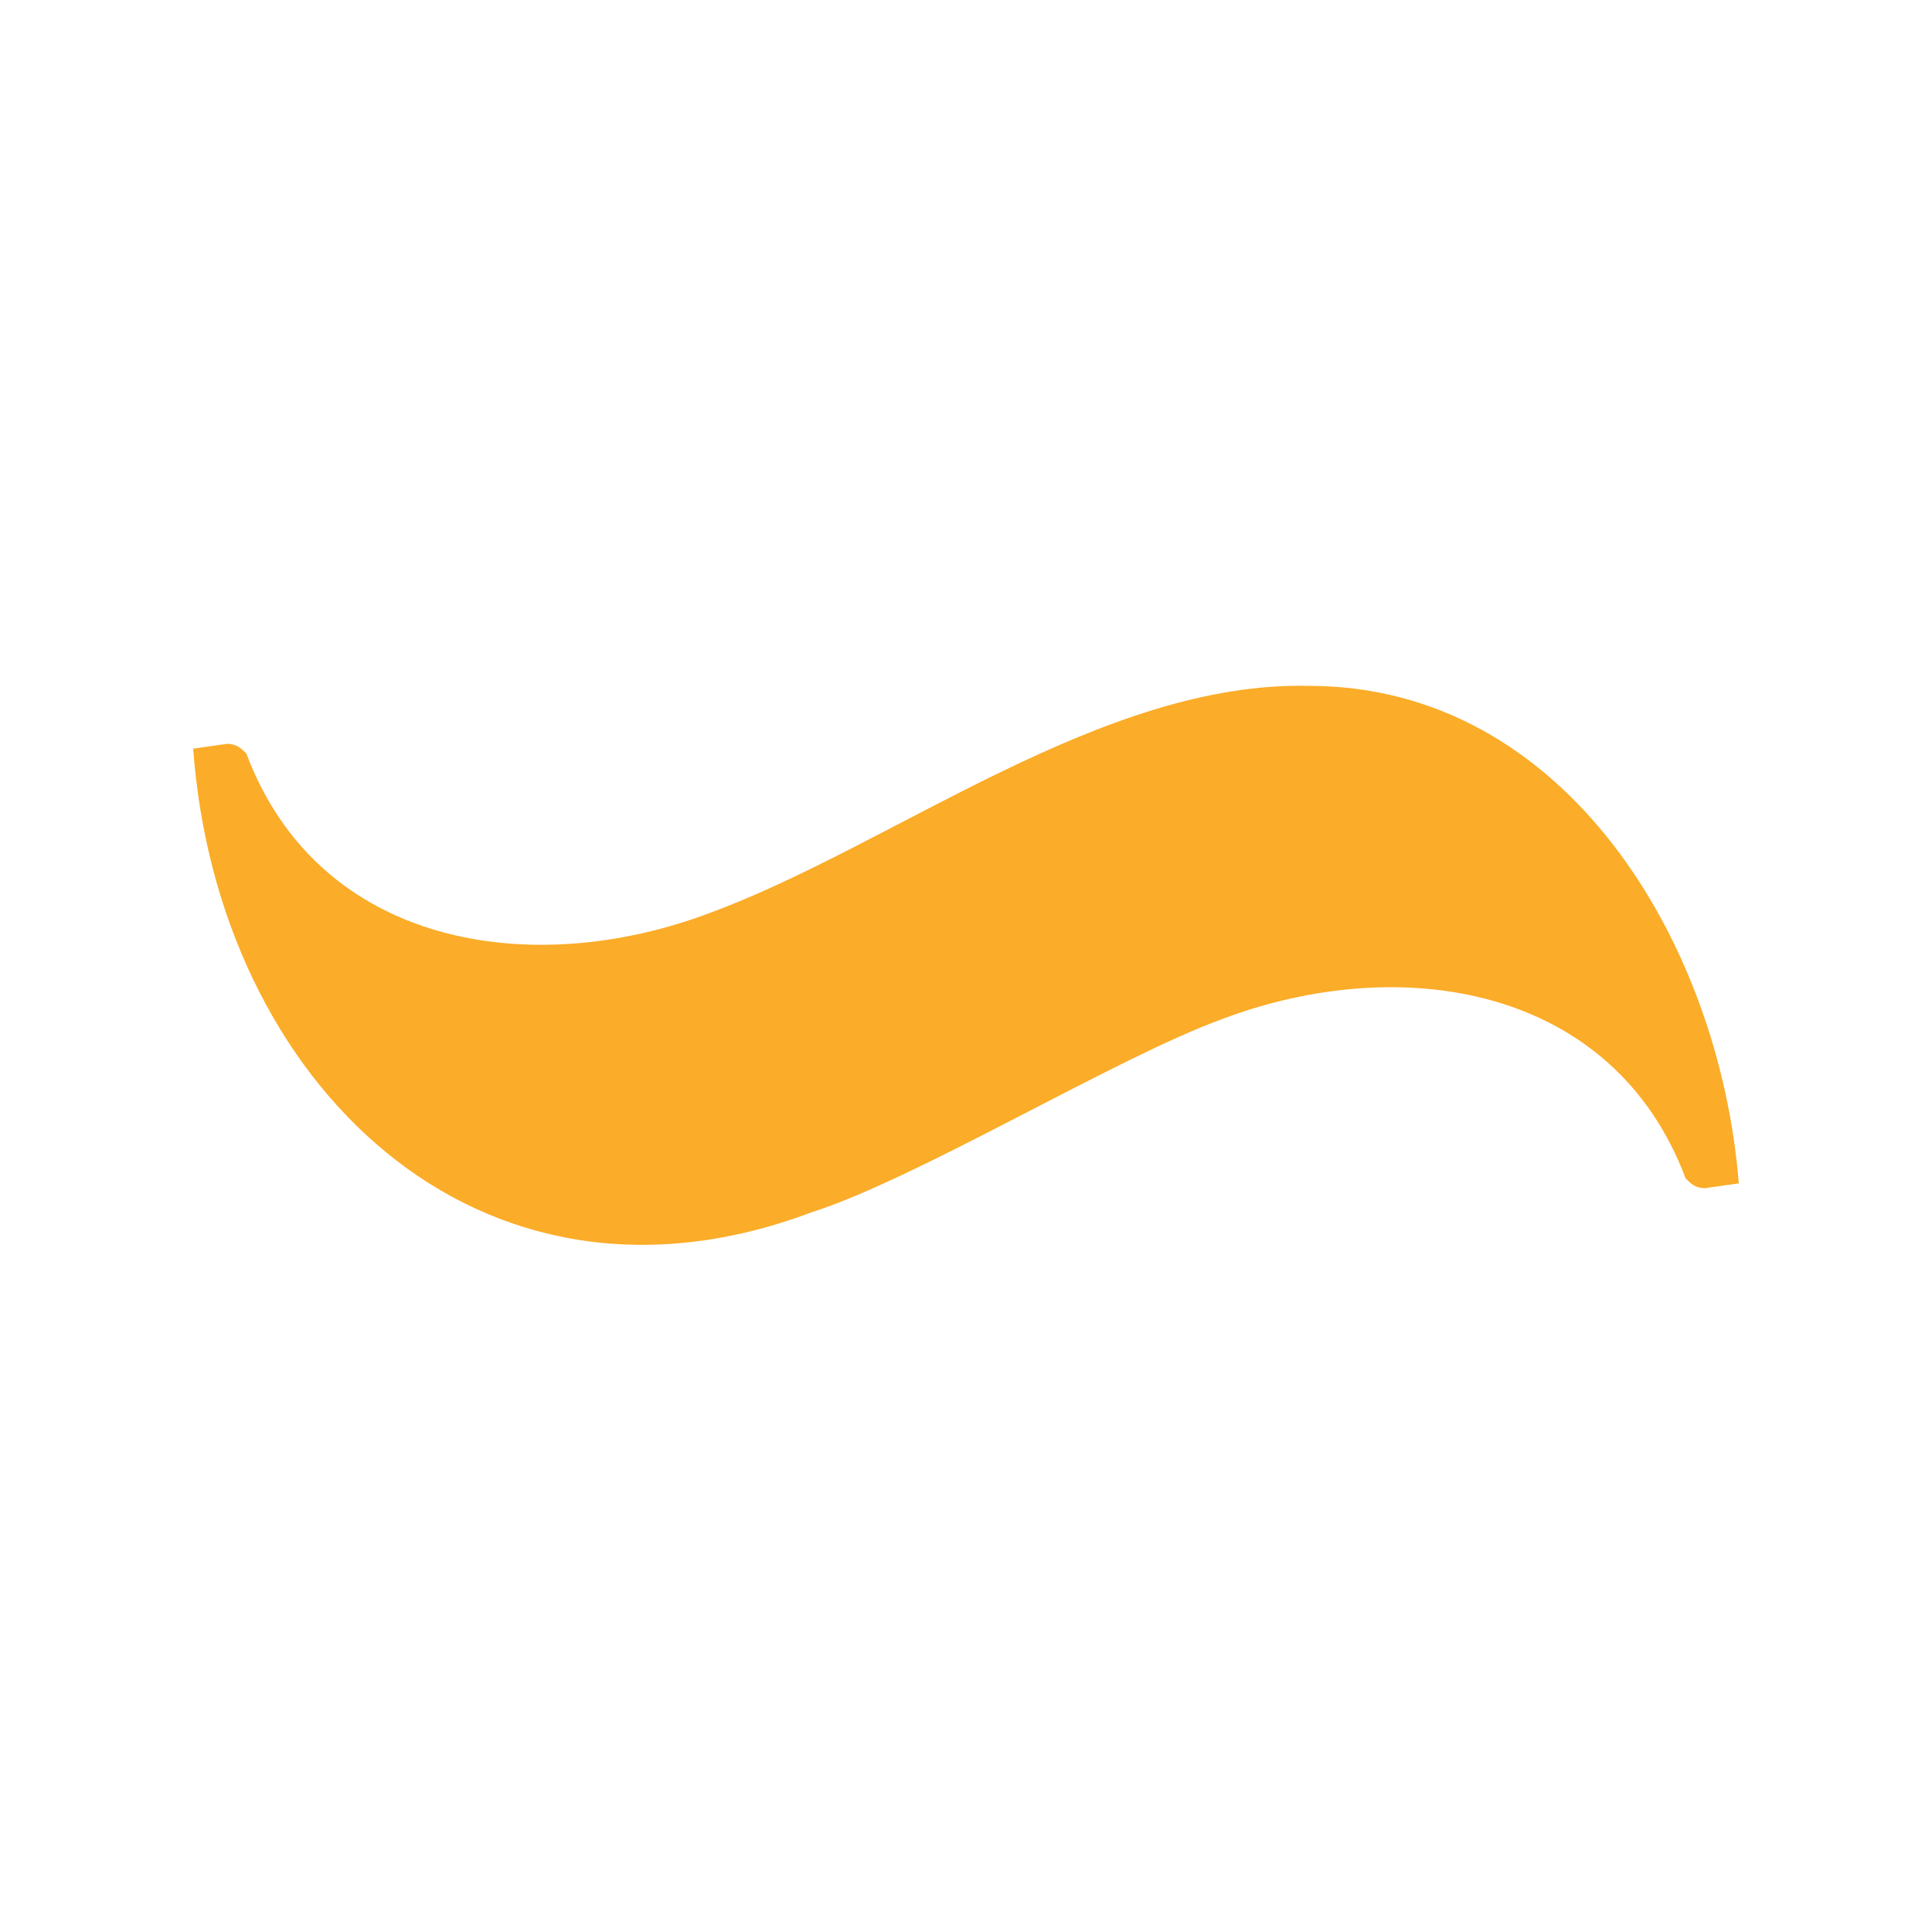
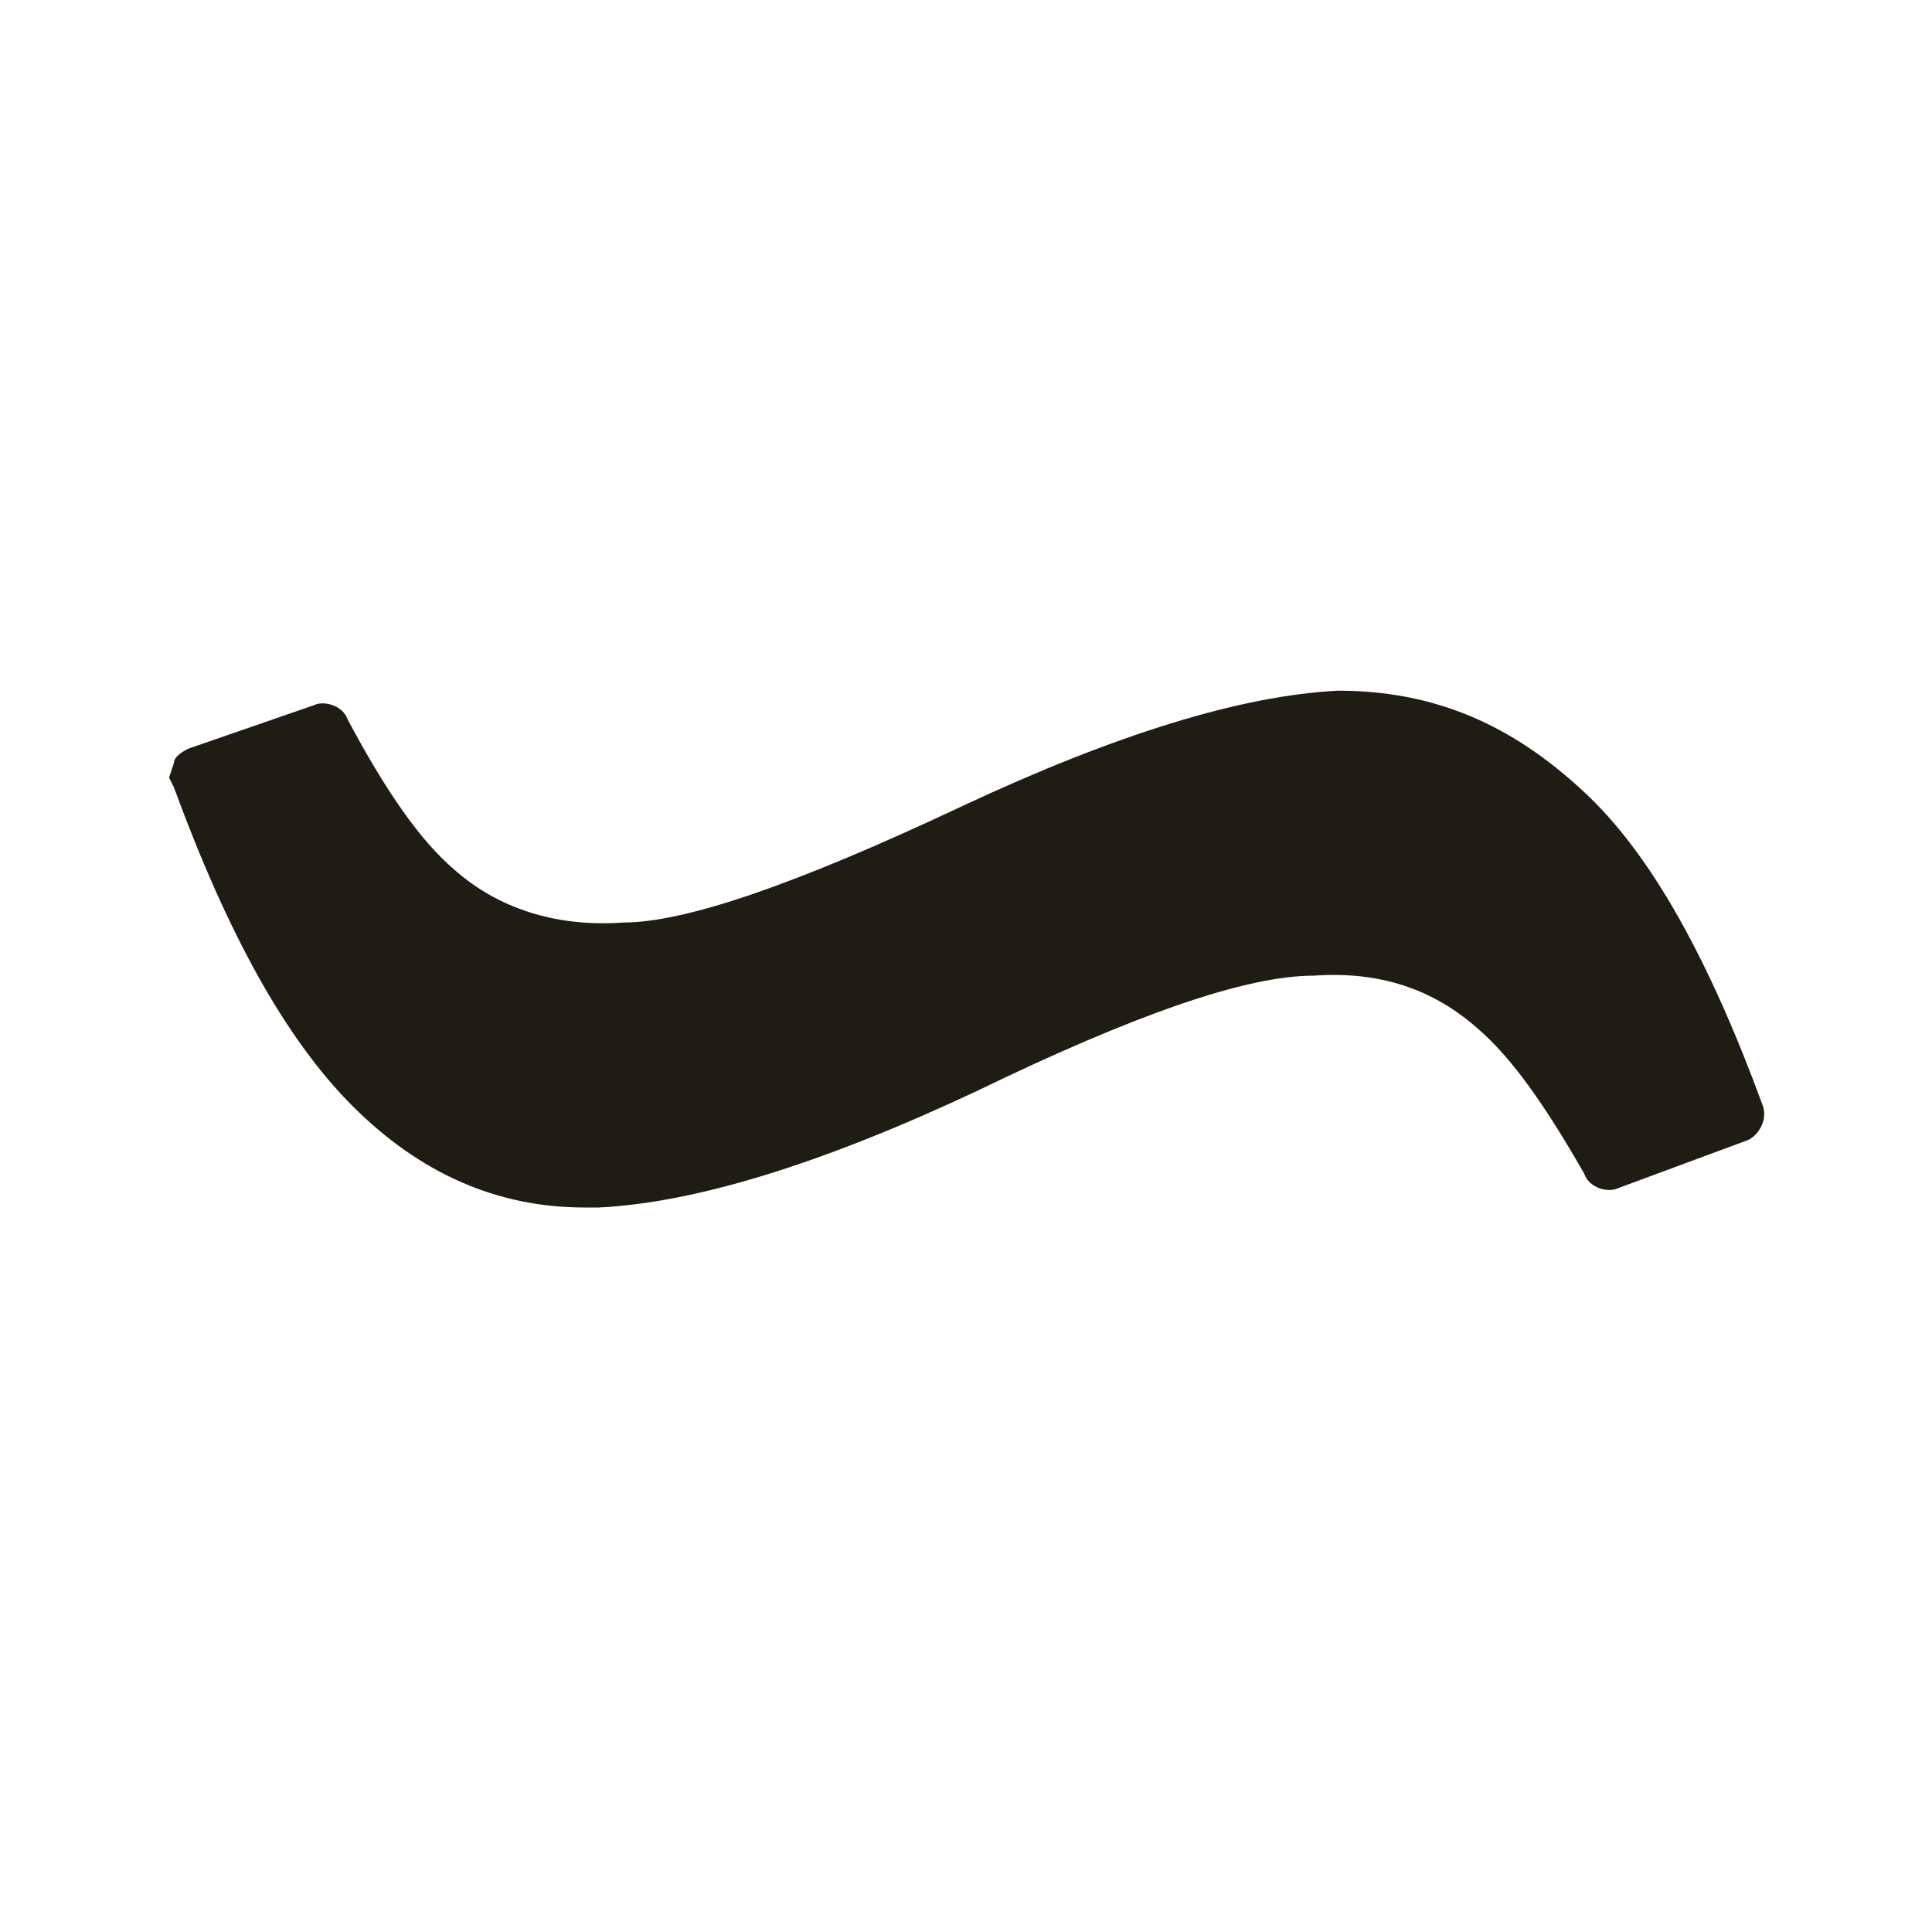
- <svg xmlns="http://www.w3.org/2000/svg" viewBox="0 0 40 40">
-   <path d="m27.1 14.2c5.3 0 8.5 5.3 8.9 10.3l-.7.1c-.2 0-.3-.1-.4-.2-1.5-4-5.9-4.7-9.6-3.3-2.2.8-6.3 3.3-8.5 4-6.9 2.6-12.3-2.7-12.8-9.6l.7-.1c.2 0 .3.1.4.2 1.5 4 5.9 4.7 9.6 3.3 3.8-1.4 8.1-4.8 12.4-4.7z" fill="#fbac28" />
+ <svg xmlns="http://www.w3.org/2000/svg" viewBox="0 0 40 40" xml:space="preserve">
+   <path d="M36.5 22.9c-1.1-3-2.3-5.2-3.7-6.5-1.5-1.4-3.1-2.1-5.1-2.1-2 .1-4.6.9-7.8 2.4-3.4 1.6-5.7 2.4-7 2.4-1.4.1-2.6-.3-3.5-1.1-.7-.6-1.4-1.6-2.2-3.1-.1-.3-.5-.4-.7-.3l-2.6.9c-.2.1-.3.2-.3.3l-.1.3.1.2c1.1 3 2.3 5.2 3.7 6.6 1.4 1.4 3 2.1 4.8 2.1h.3c2-.1 4.6-.9 7.8-2.4 3.3-1.6 5.6-2.4 7-2.4 1.4-.1 2.5.3 3.4 1.1.7.6 1.4 1.6 2.2 3 .1.3.5.4.7.3l2.7-1c.2-.1.4-.4.3-.7z" fill="#1f1c14" />
</svg>
